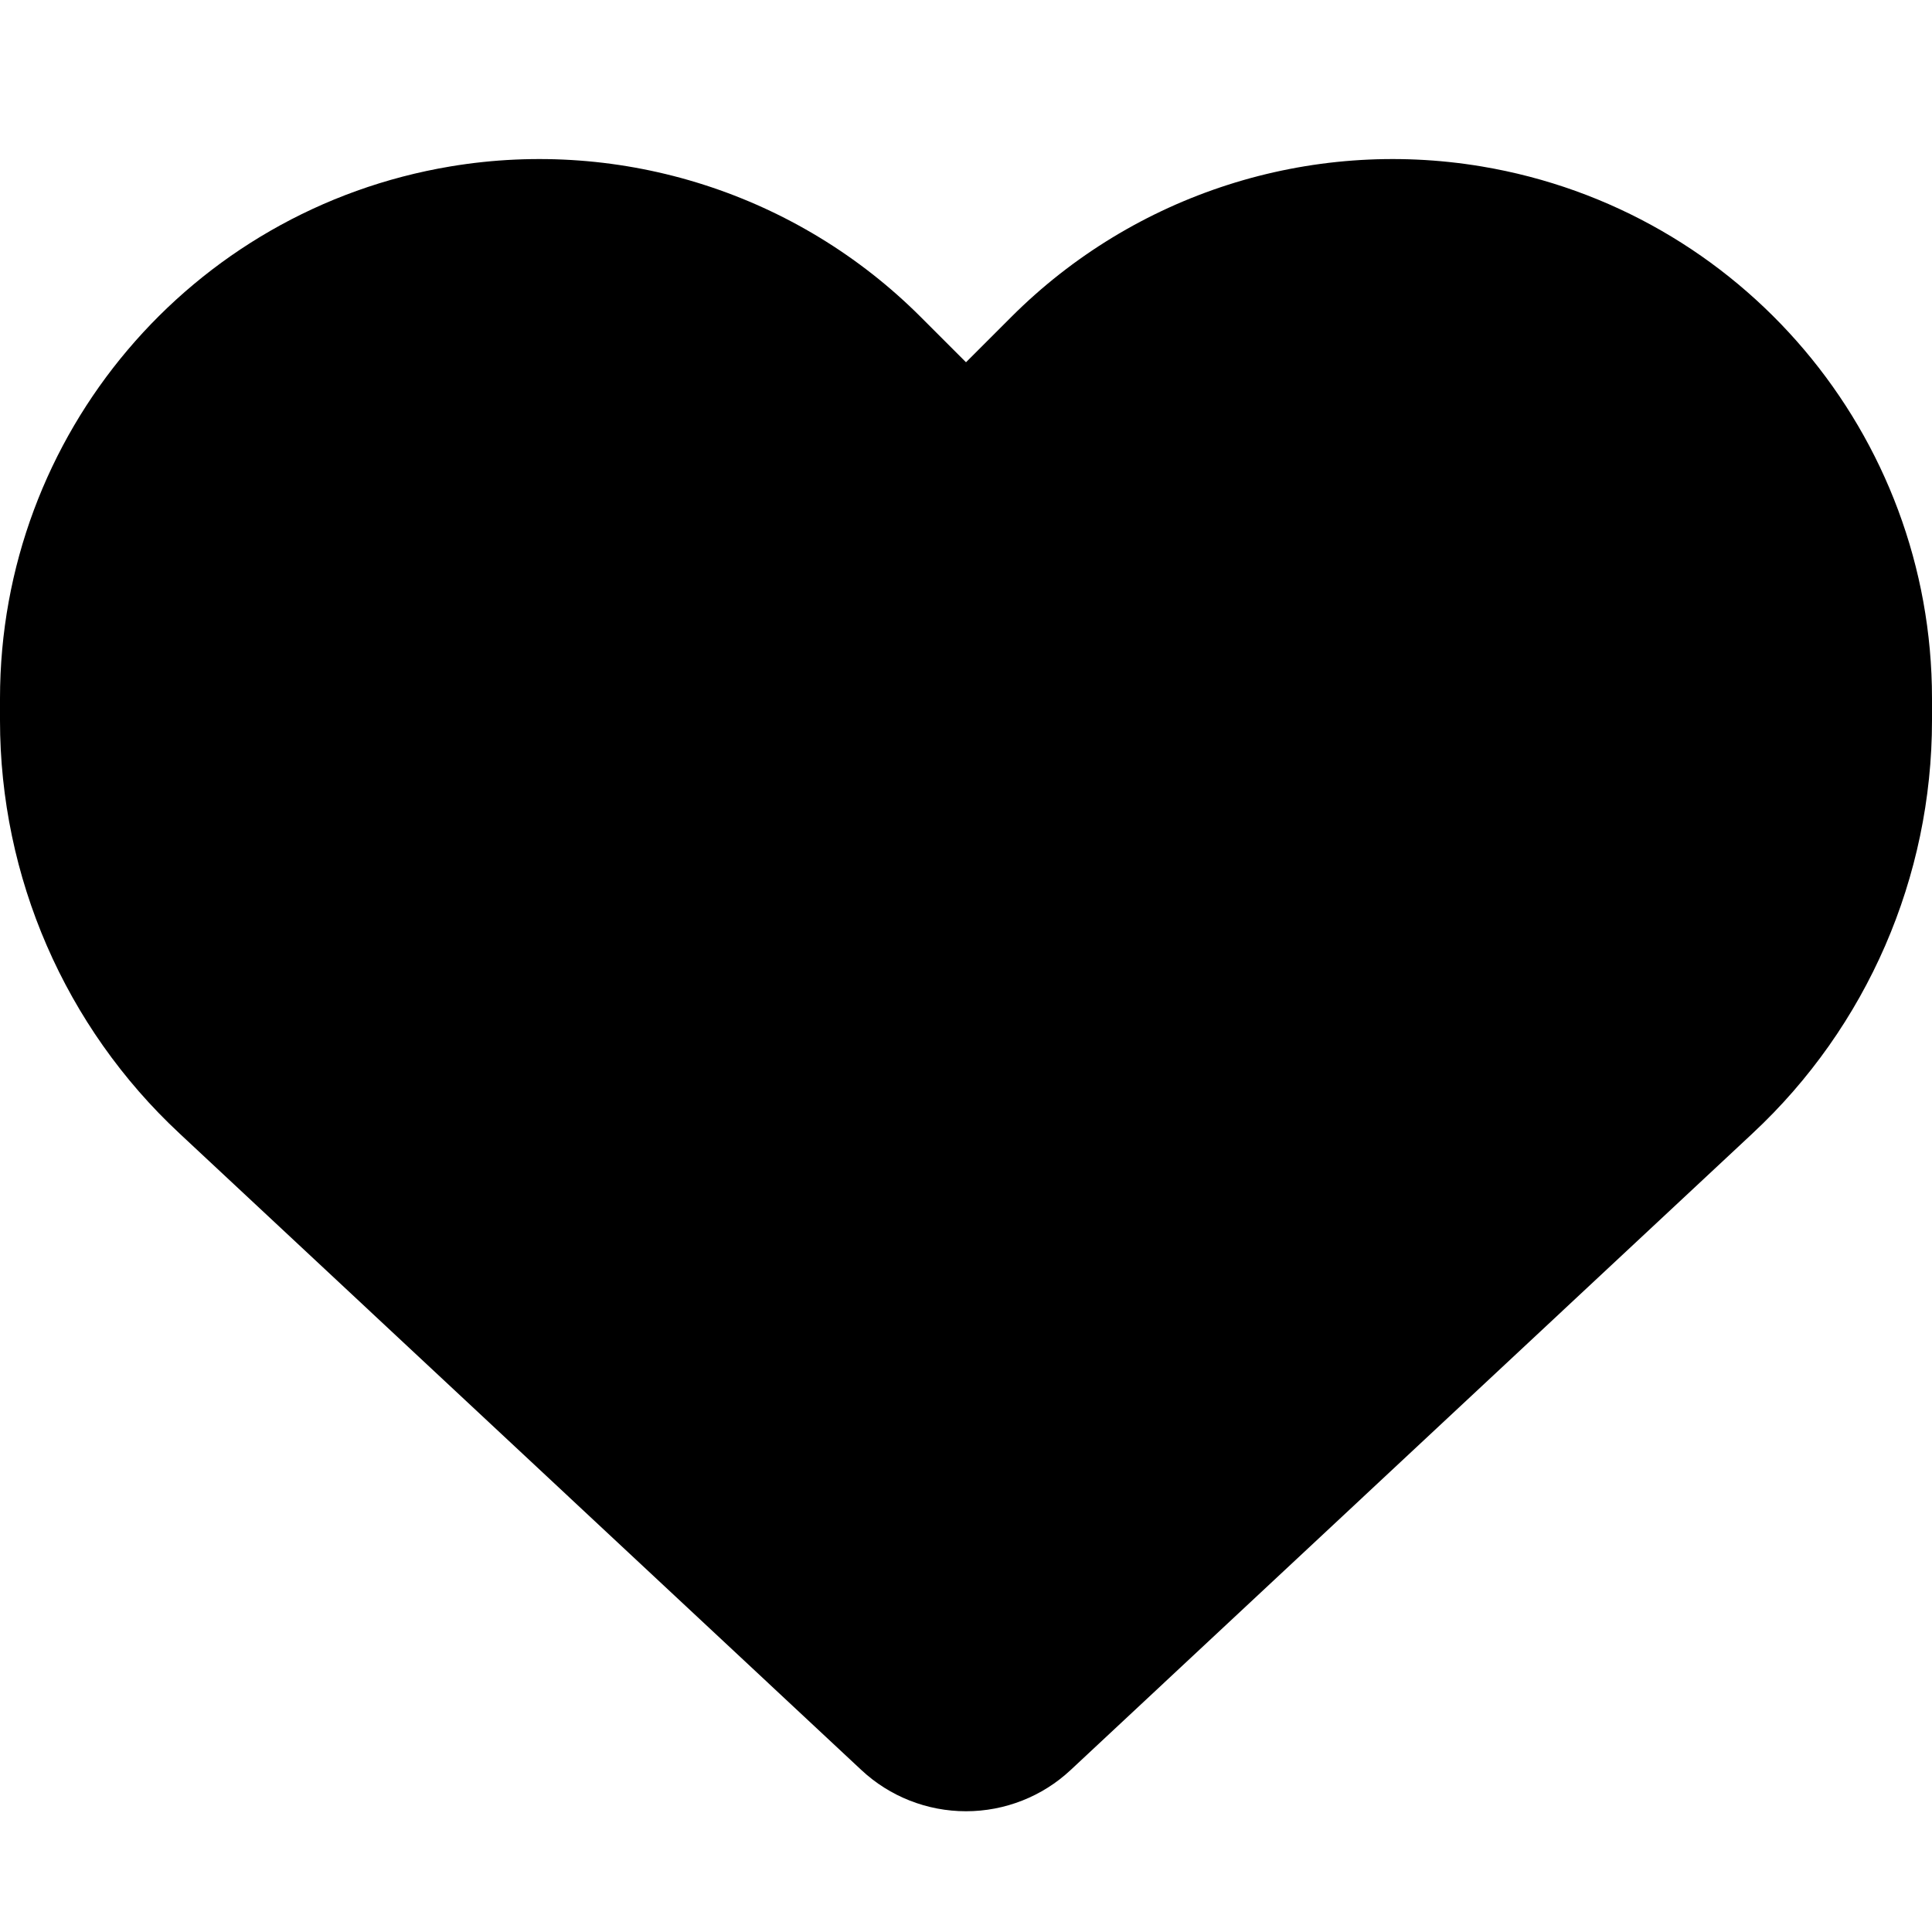
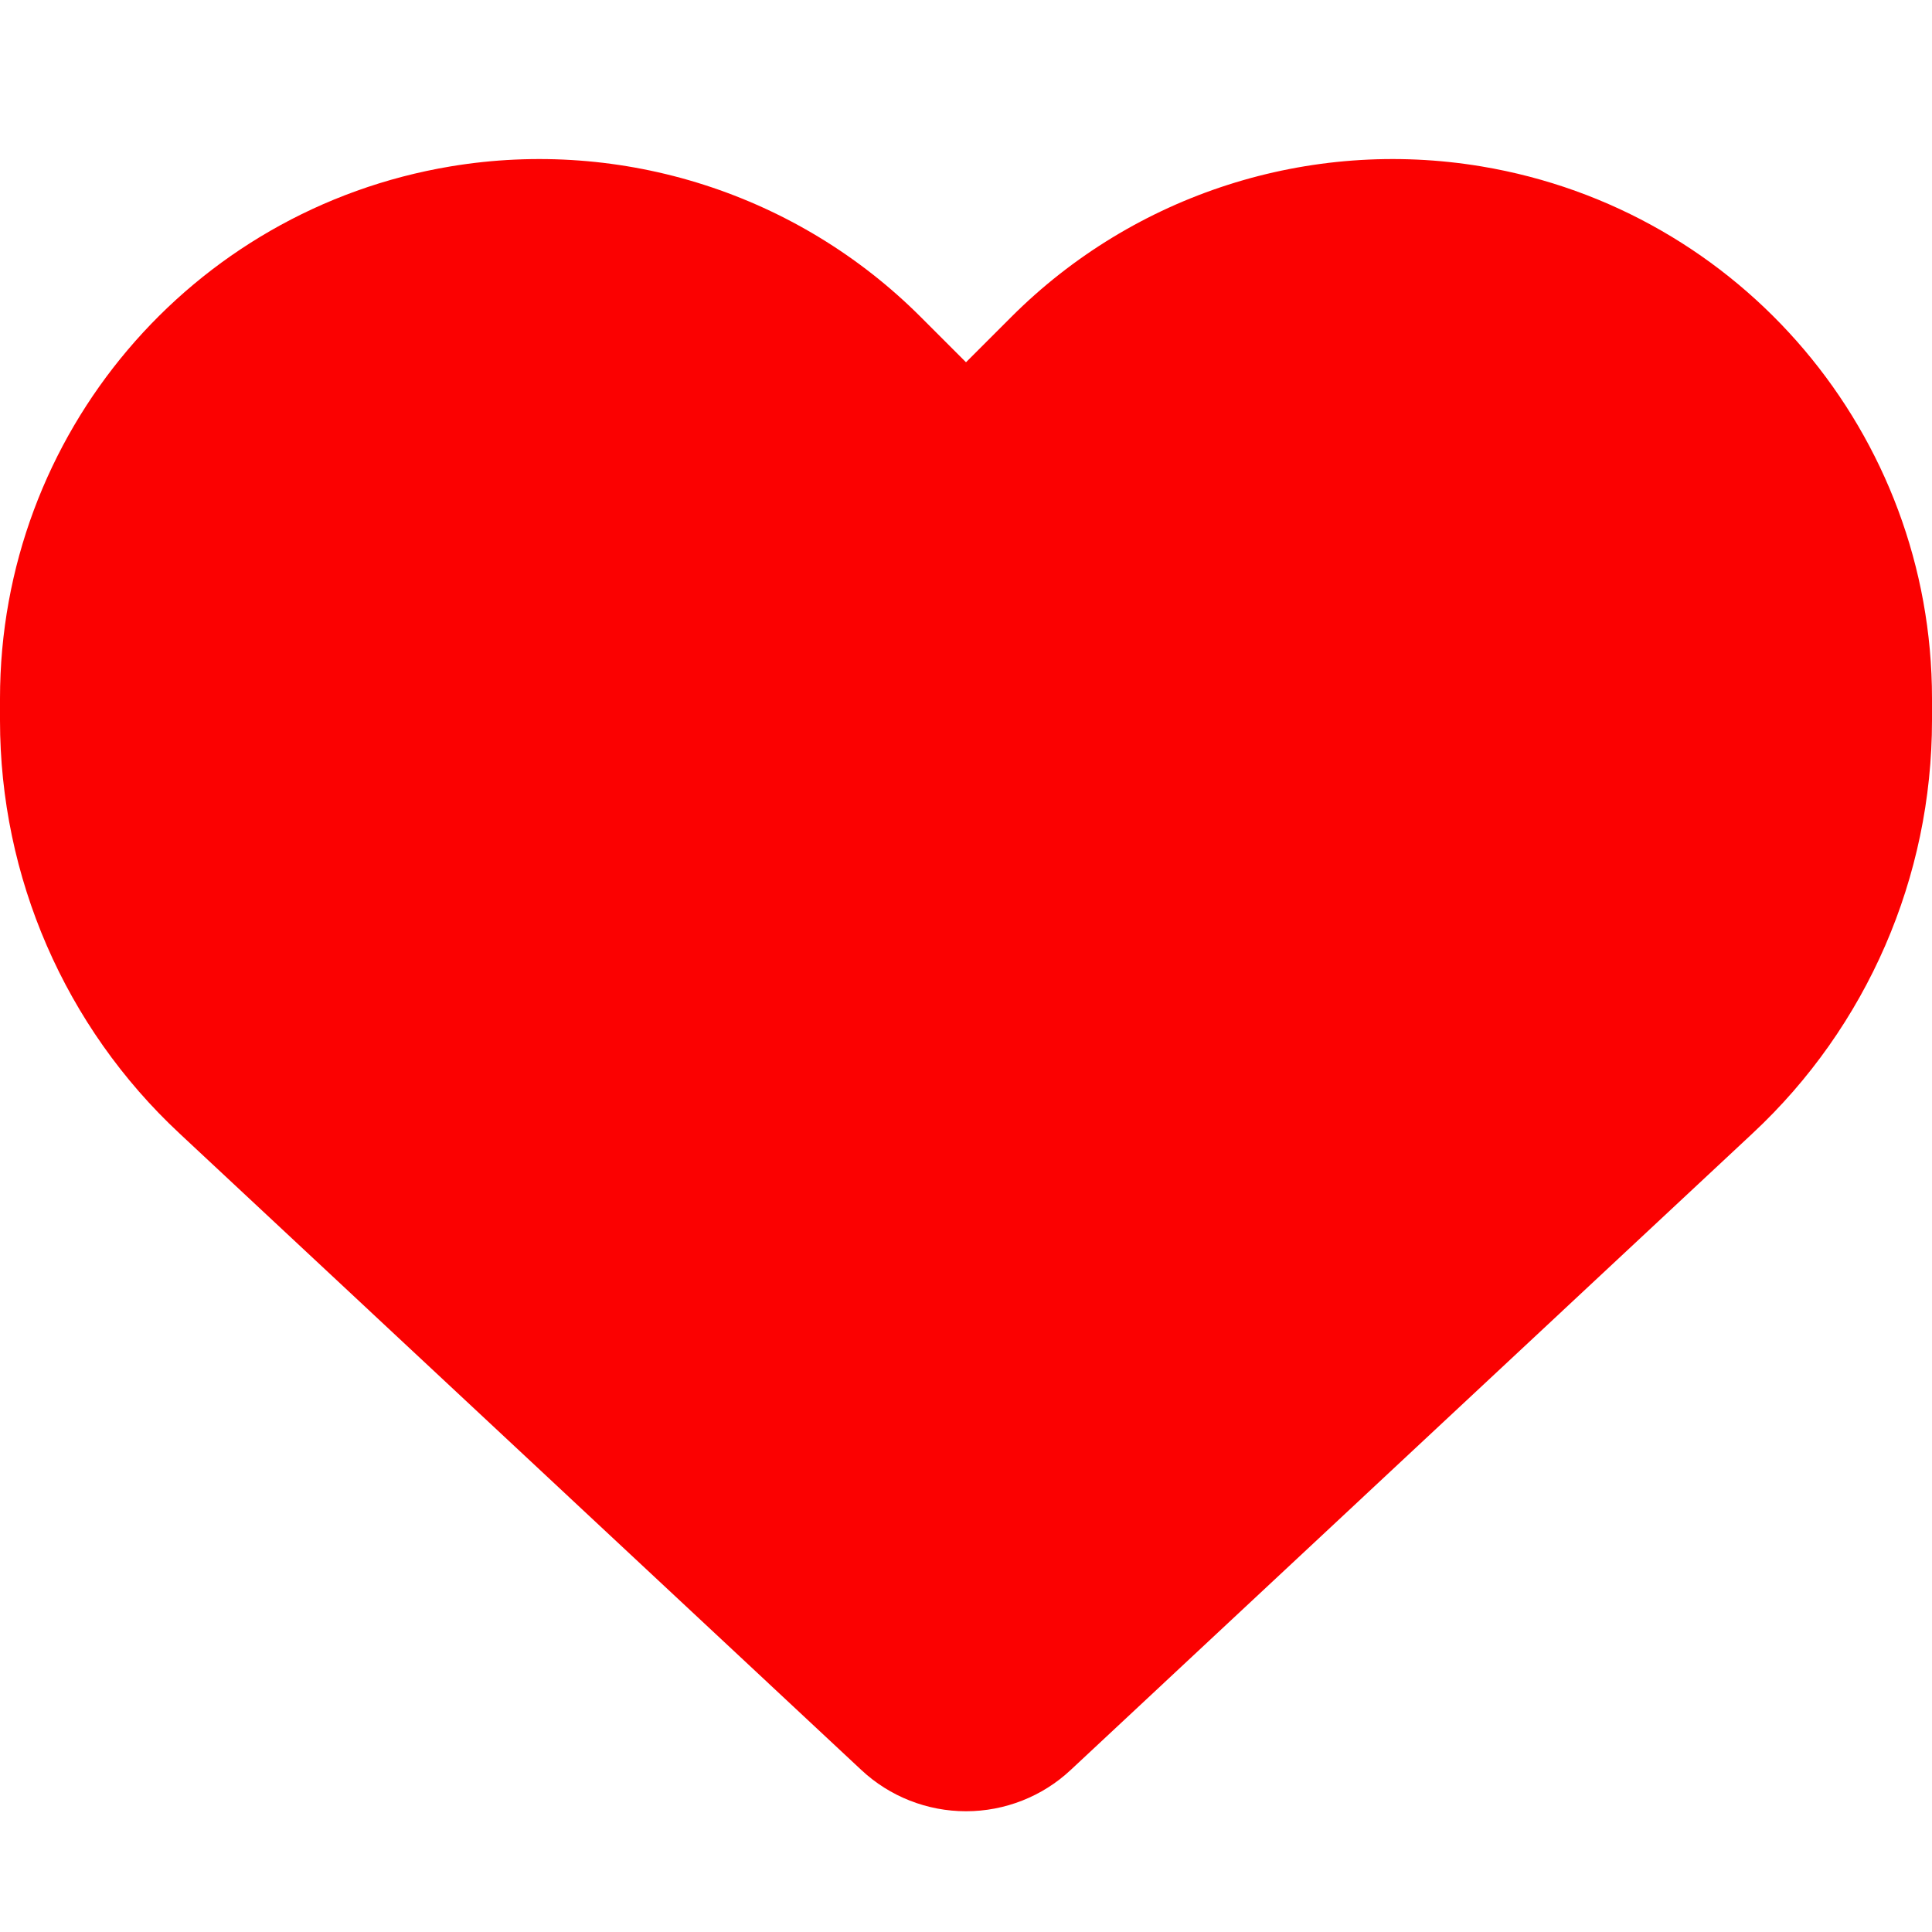
- <svg xmlns="http://www.w3.org/2000/svg" viewBox="0 0 512 512">
+ <svg xmlns="http://www.w3.org/2000/svg" viewBox="0 0 512 512" fill="#FB0101">
  <path d="M47.6 300.4L228.3 469.1c7.5 7 17.4 10.9 27.7 10.9s20.2-3.9 27.7-10.9L464.4 300.4c30.4-28.3 47.6-68 47.6-109.5v-5.8c0-69.9-50.5-129.5-119.4-141C347 36.5 300.6 51.4 268 84L256 96 244 84c-32.6-32.6-79-47.5-124.6-39.9C50.5 55.6 0 115.2 0 185.1v5.8c0 41.5 17.2 81.2 47.6 109.5z" />
</svg>
